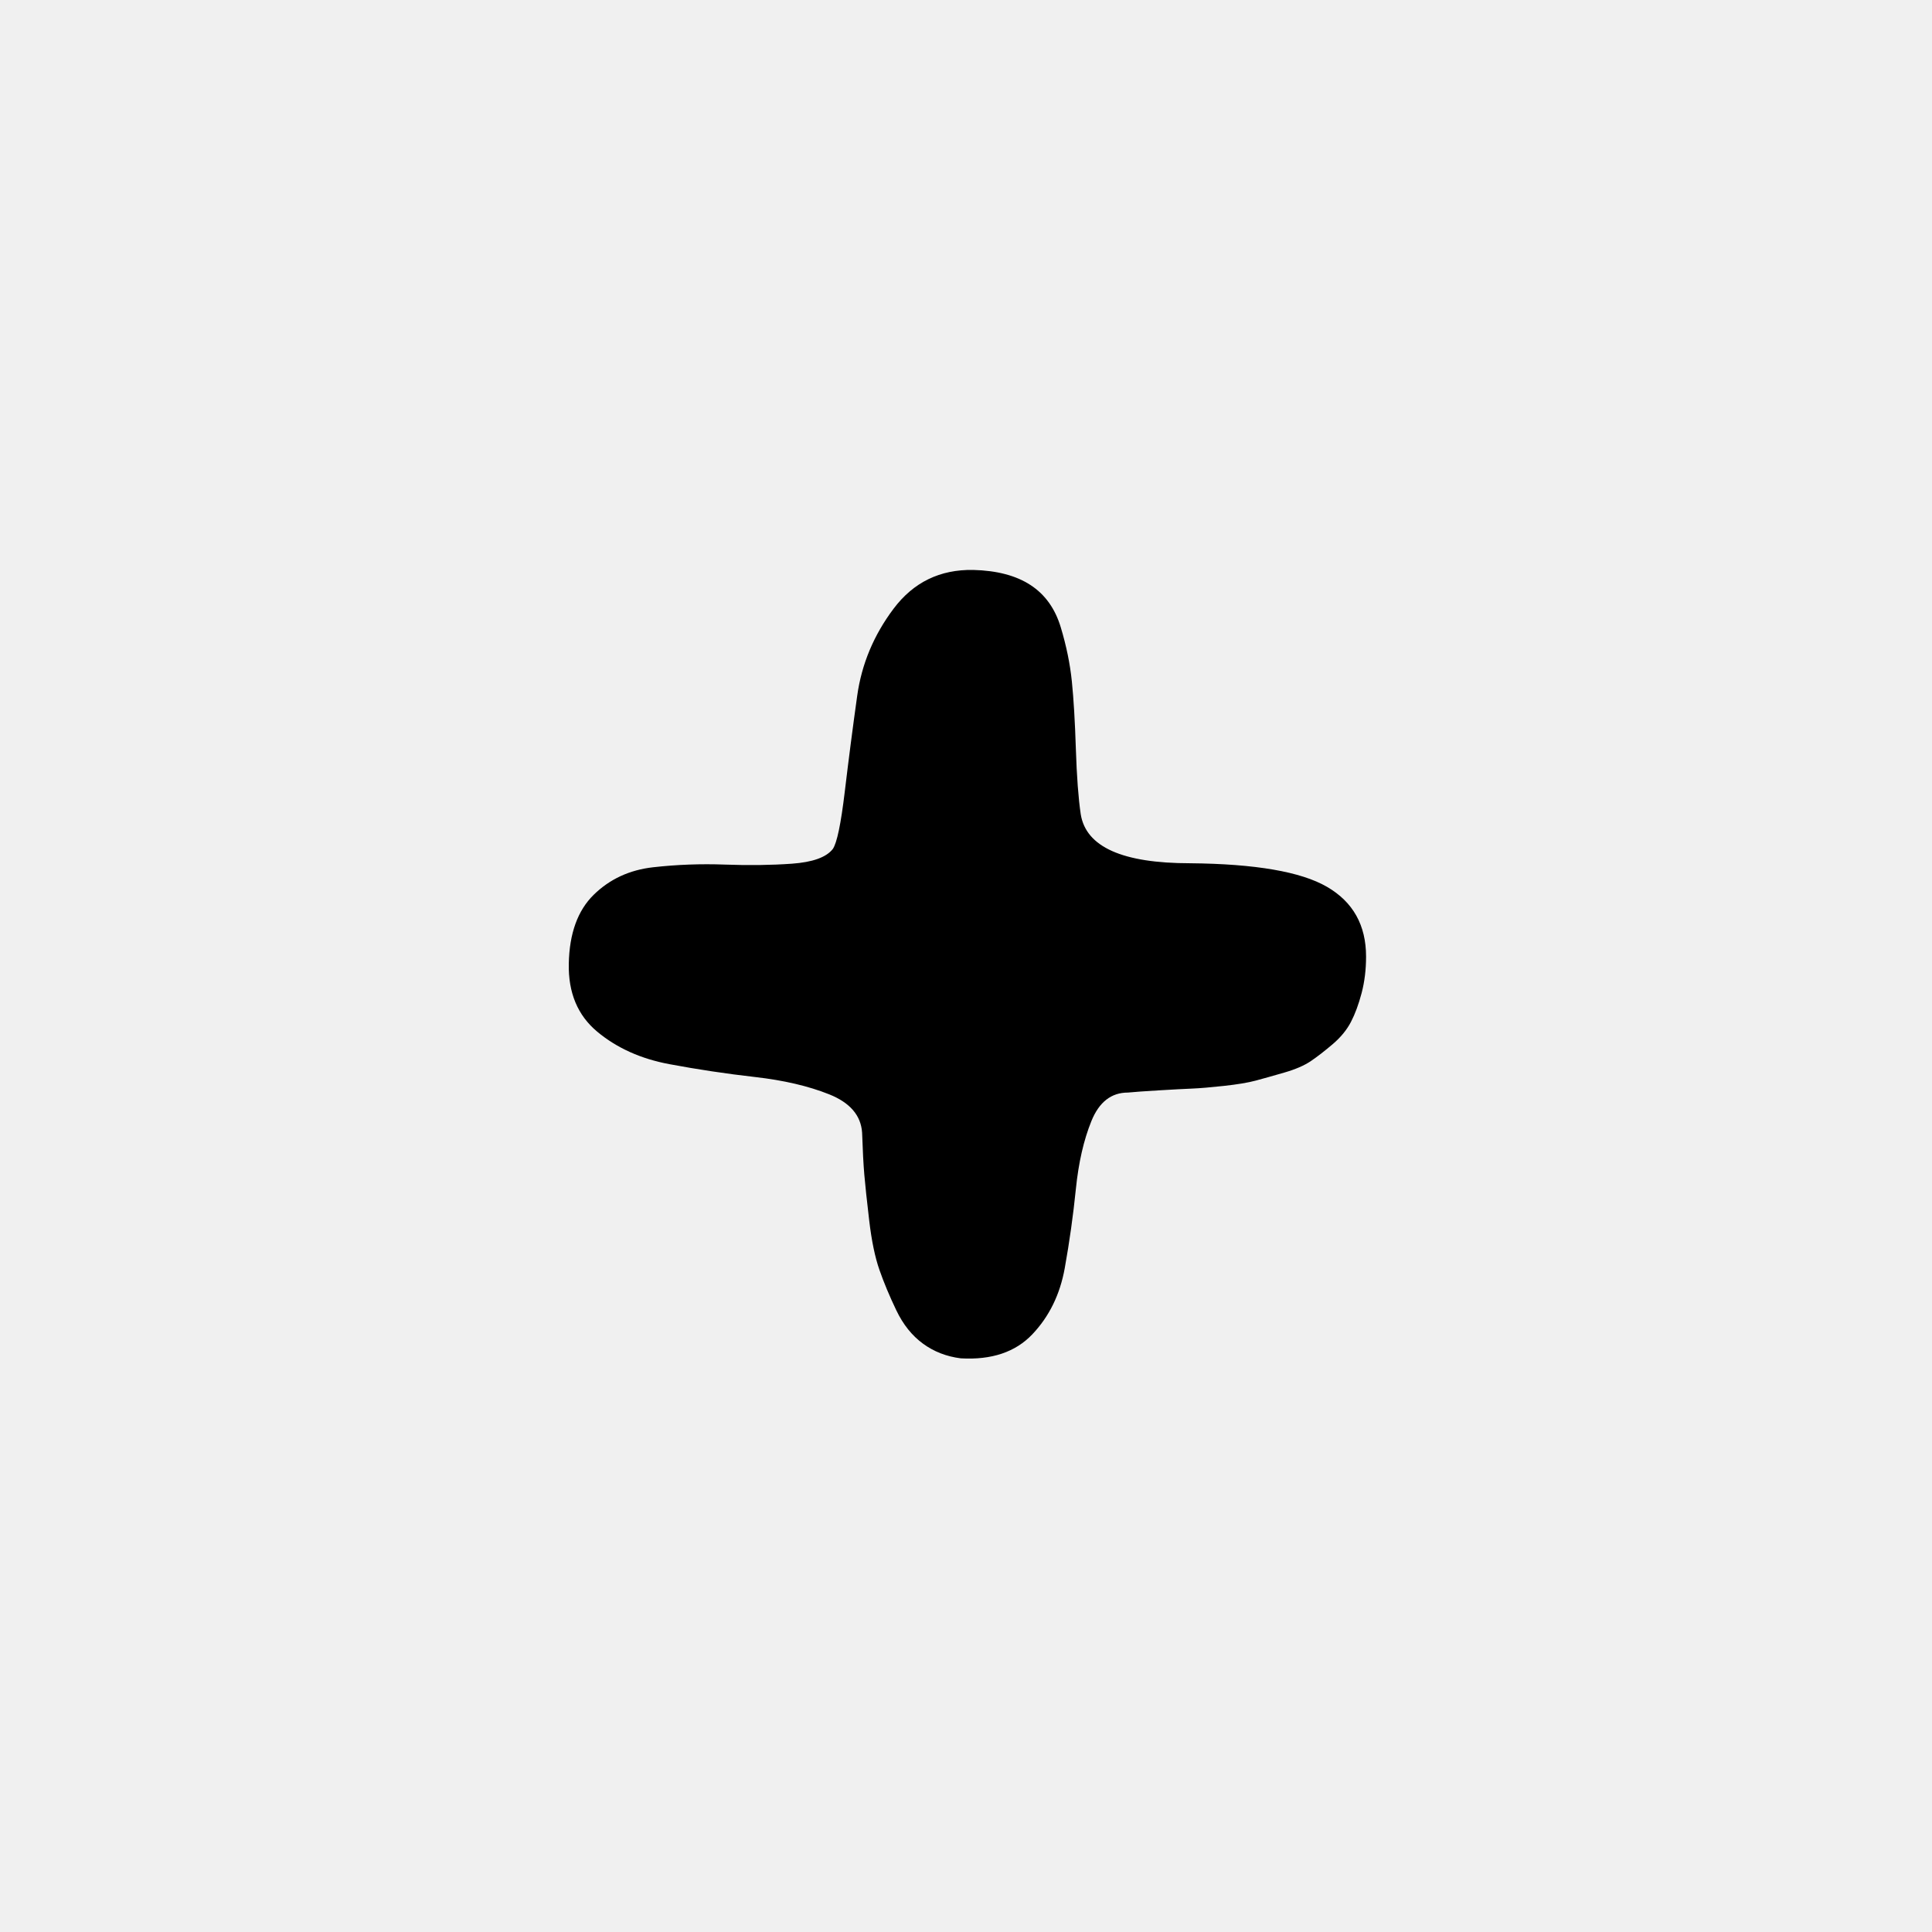
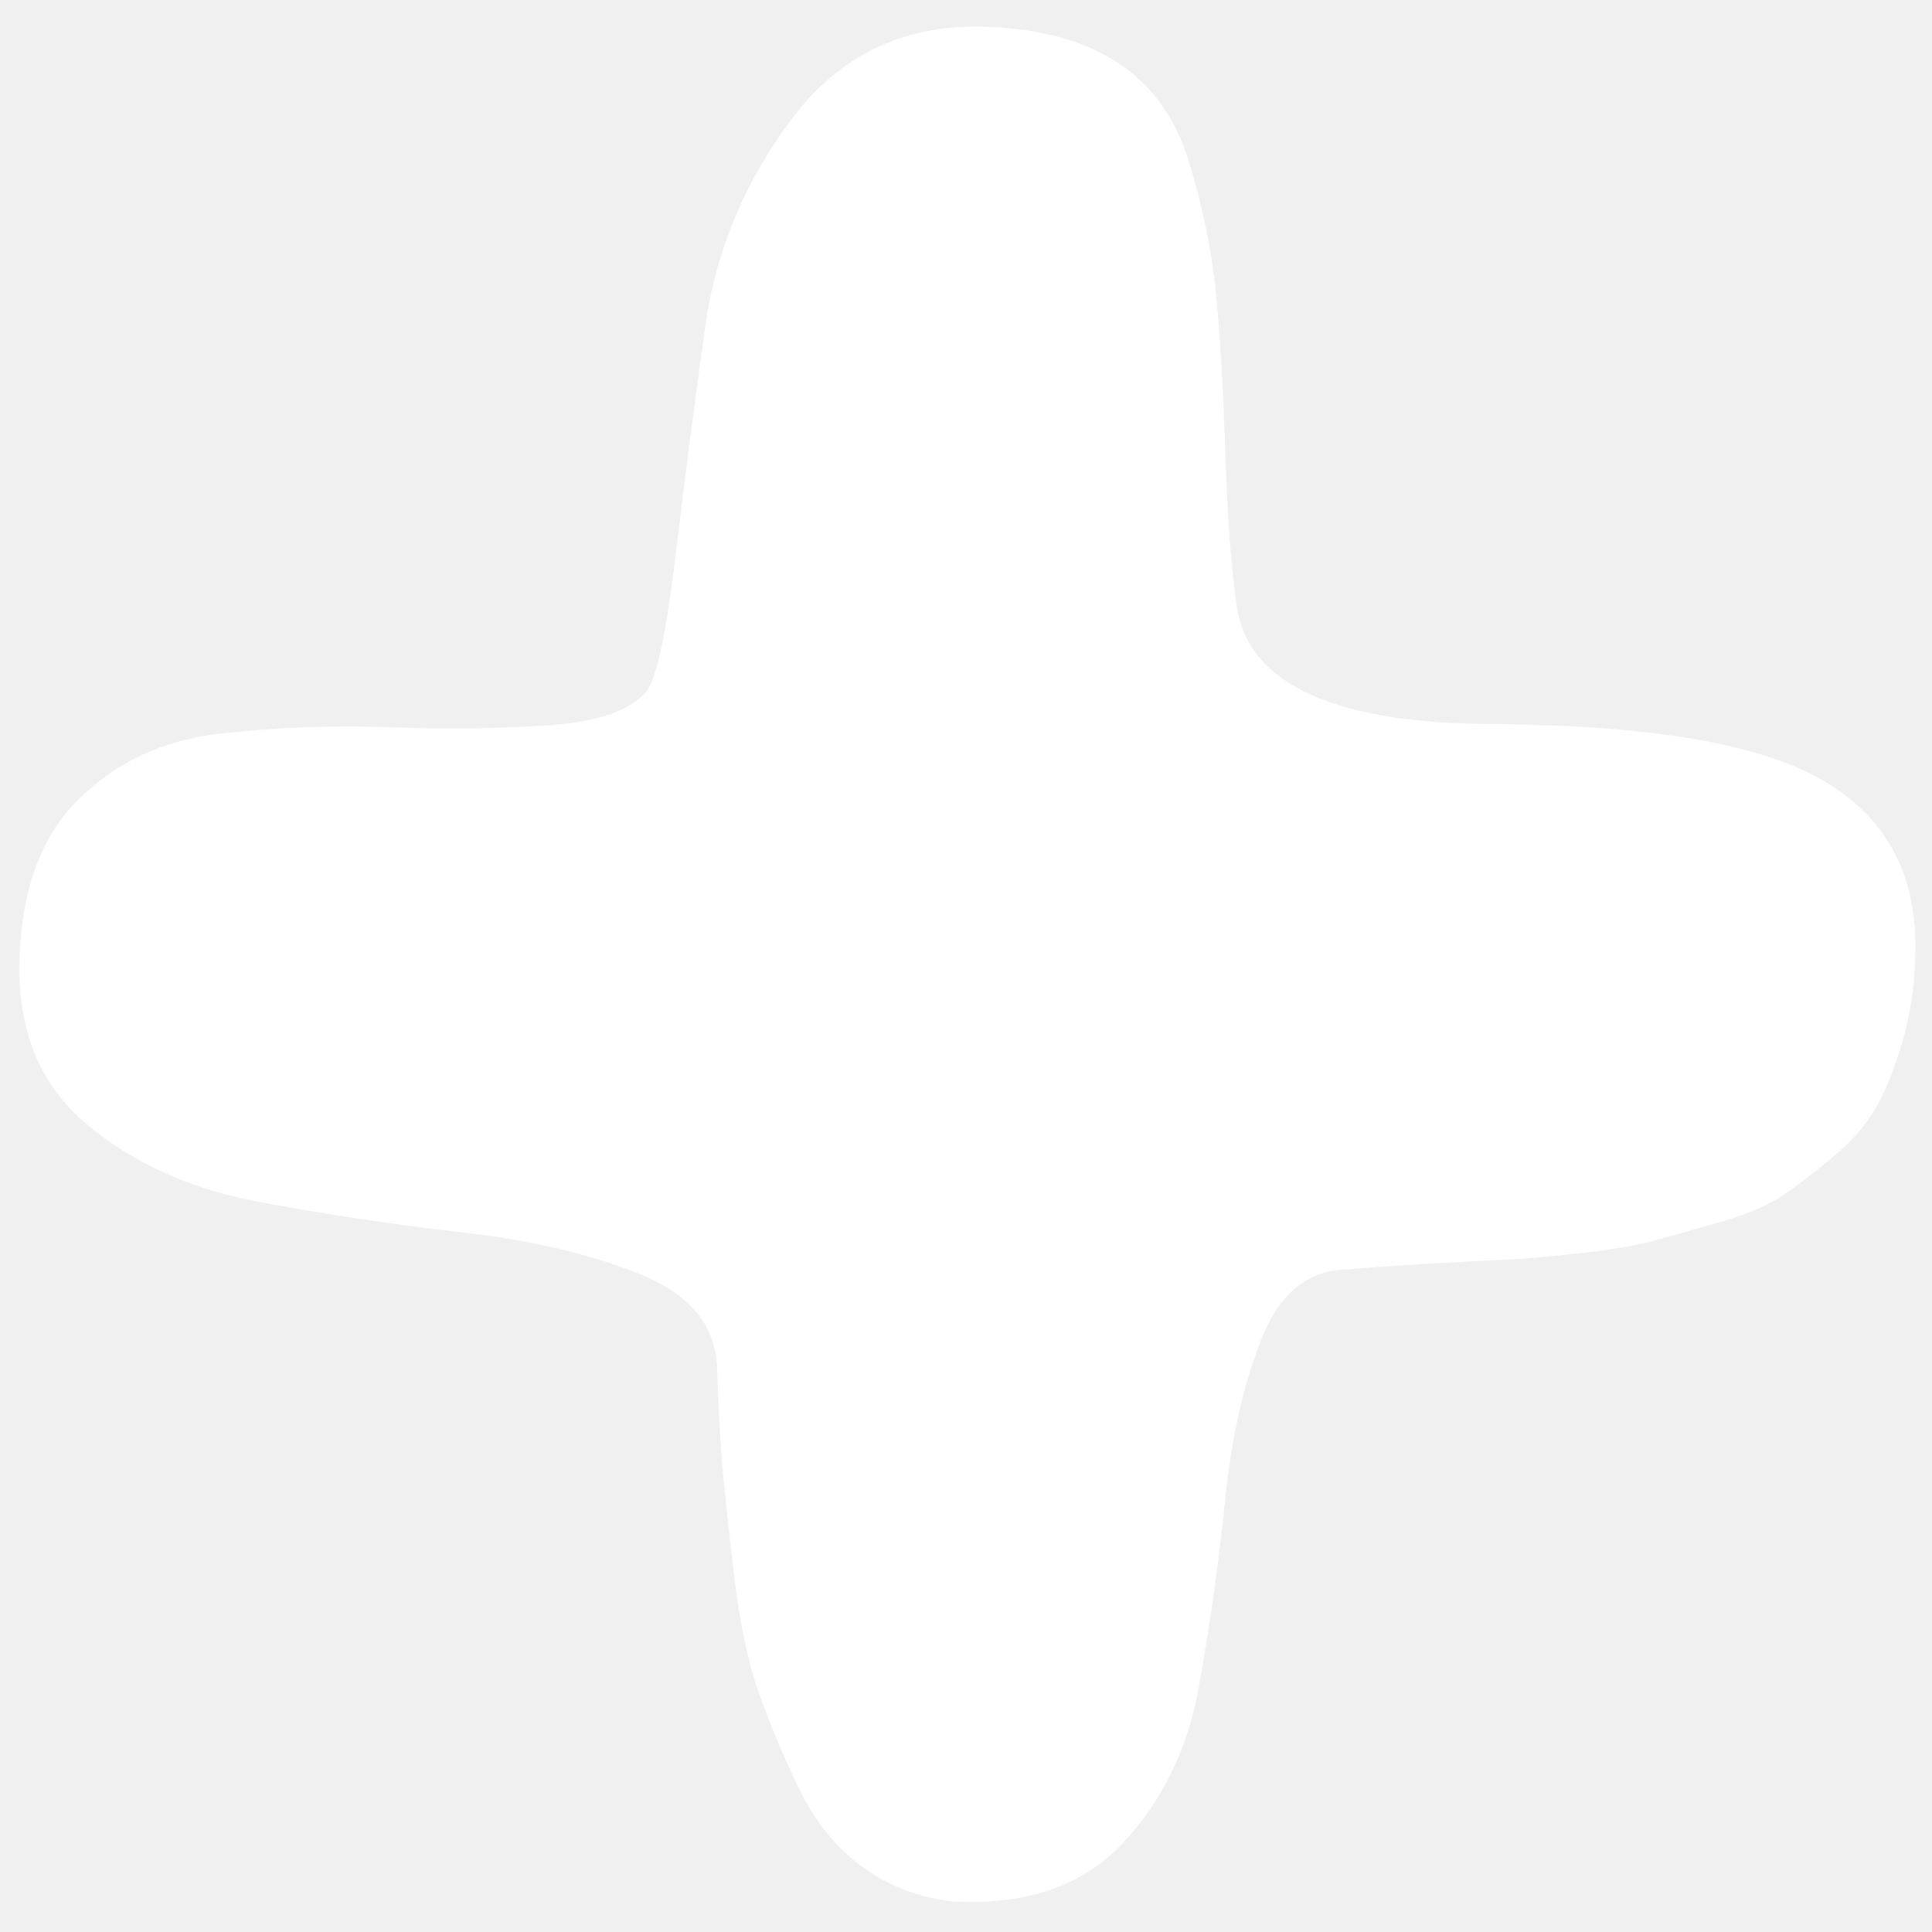
- <svg xmlns="http://www.w3.org/2000/svg" width="512px" height="512px" viewBox="0 0 512 512" version="1.1">
-   <defs />
-   <g id="Page-1" stroke="none" stroke-width="1" fill="none" fill-rule="evenodd">
-     <g id="plus" fill="#000000">
-       <path d="M157.331,237.133 C161.571,232.972 166.831,230.538 173.112,229.831 C179.394,229.124 185.714,228.889 192.074,229.124 C198.434,229.36 204.362,229.281 209.858,228.889 C215.354,228.496 218.966,227.201 220.693,225.002 C221.792,223.432 222.852,218.368 223.873,209.809 C224.894,201.251 225.993,192.772 227.17,184.37 C228.348,175.969 231.567,168.275 236.828,161.287 C242.089,154.299 249.116,150.883 257.909,151.04 C264.191,151.197 269.255,152.532 273.102,155.045 C276.95,157.557 279.619,161.287 281.111,166.233 C282.603,171.18 283.584,175.969 284.055,180.602 C284.526,185.234 284.88,191.201 285.115,198.503 C285.351,205.805 285.783,211.576 286.411,215.816 C287.824,224.453 297.481,228.771 315.383,228.771 C332.657,228.928 344.748,231.009 351.657,235.013 C358.567,239.017 362.021,245.181 362.021,253.504 C362.021,256.958 361.629,260.177 360.844,263.161 C360.059,266.145 359.116,268.696 358.017,270.816 C356.918,272.936 355.308,274.899 353.188,276.705 C351.068,278.511 349.145,280.003 347.417,281.18 C345.69,282.358 343.335,283.379 340.351,284.242 C337.367,285.106 334.855,285.813 332.814,286.362 C330.772,286.912 327.946,287.383 324.334,287.776 C320.722,288.168 317.935,288.404 315.972,288.482 C314.009,288.561 311.065,288.718 307.139,288.953 C303.213,289.189 300.465,289.385 298.895,289.542 C294.498,289.542 291.279,292.055 289.237,297.08 C287.196,302.105 285.822,308.111 285.115,315.099 C284.409,322.087 283.427,329.075 282.171,336.063 C280.915,343.051 278.049,348.9 273.573,353.611 C269.098,358.322 262.777,360.442 254.612,359.971 C250.843,359.5 247.506,358.204 244.601,356.084 C241.696,353.965 239.34,351.02 237.535,347.251 C235.729,343.483 234.237,339.91 233.059,336.534 C231.881,333.158 230.979,328.8 230.35,323.461 C229.722,318.122 229.29,314.079 229.055,311.33 C228.819,308.582 228.623,304.853 228.466,300.142 C228.152,295.588 225.247,292.212 219.751,290.013 C214.255,287.815 207.699,286.284 200.083,285.42 C192.466,284.557 184.89,283.418 177.352,282.005 C169.815,280.591 163.455,277.726 158.273,273.407 C153.091,269.089 150.578,263.083 150.735,255.388 C150.892,247.379 153.091,241.294 157.331,237.133 Z" id="+" />
+ <svg xmlns="http://www.w3.org/2000/svg" version="1.1" id="Layer_1" x="0px" y="0px" width="512px" height="512px" viewBox="0 0 512 512" enable-background="new 0 0 512 512" xml:space="preserve">
+   <g id="Page-1">
+     <g id="plus">
+       <path id="_x2B_" fill="#FFFFFF" d="M20.848,211.774c10.082-9.895,22.592-15.683,37.529-17.363    c14.937-1.68,29.966-2.241,45.09-1.68c15.124,0.56,29.221,0.373,42.291-0.561s21.659-4.014,25.766-9.241    c2.613-3.734,5.134-15.777,7.562-36.128c2.427-20.352,5.041-40.517,7.841-60.494c2.801-19.978,10.456-38.275,22.966-54.894    c12.509-16.617,29.22-24.739,50.133-24.365c14.938,0.373,26.978,3.547,36.125,9.522c9.15,5.974,15.499,14.842,19.048,26.606    c3.546,11.762,5.88,23.152,6.999,34.167c1.121,11.016,1.96,25.206,2.521,42.57c0.561,17.364,1.589,31.087,3.08,41.169    c3.362,20.538,26.327,30.807,68.896,30.807c41.076,0.374,69.83,5.322,86.261,14.844c16.43,9.522,24.646,24.178,24.646,43.97    c0,8.215-0.934,15.872-2.801,22.966s-4.107,13.162-6.721,18.204c-2.614,5.039-6.441,9.707-11.483,14.003    c-5.041,4.294-9.616,7.84-13.722,10.641c-4.108,2.801-9.71,5.229-16.807,7.283c-7.095,2.053-13.069,3.733-17.923,5.041    s-11.577,2.427-20.164,3.36c-8.591,0.934-15.218,1.496-19.886,1.682s-11.67,0.56-21.005,1.119    c-9.336,0.562-15.87,1.026-19.604,1.402c-10.455,0-18.109,5.974-22.965,17.924s-8.121,26.231-9.803,42.85    c-1.681,16.616-4.013,33.234-7.001,49.85c-2.989,16.618-9.803,30.529-20.445,41.731s-25.673,16.242-45.09,15.122    c-8.963-1.119-16.898-4.198-23.805-9.242c-6.909-5.039-12.51-12.043-16.804-21.003c-4.295-8.964-7.842-17.458-10.643-25.486    c-2.801-8.028-4.948-18.39-6.441-31.088c-1.495-12.696-2.521-22.312-3.082-28.848c-0.56-6.534-1.027-15.4-1.4-26.604    c-0.747-10.831-7.654-18.859-20.724-24.086c-13.071-5.23-28.66-8.871-46.771-10.925c-18.111-2.053-36.128-4.76-54.053-8.12    s-33.047-10.177-45.37-20.445c-12.323-10.27-18.298-24.554-17.924-42.851C5.539,236.141,10.766,221.671,20.848,211.774z" />
    </g>
  </g>
</svg>
